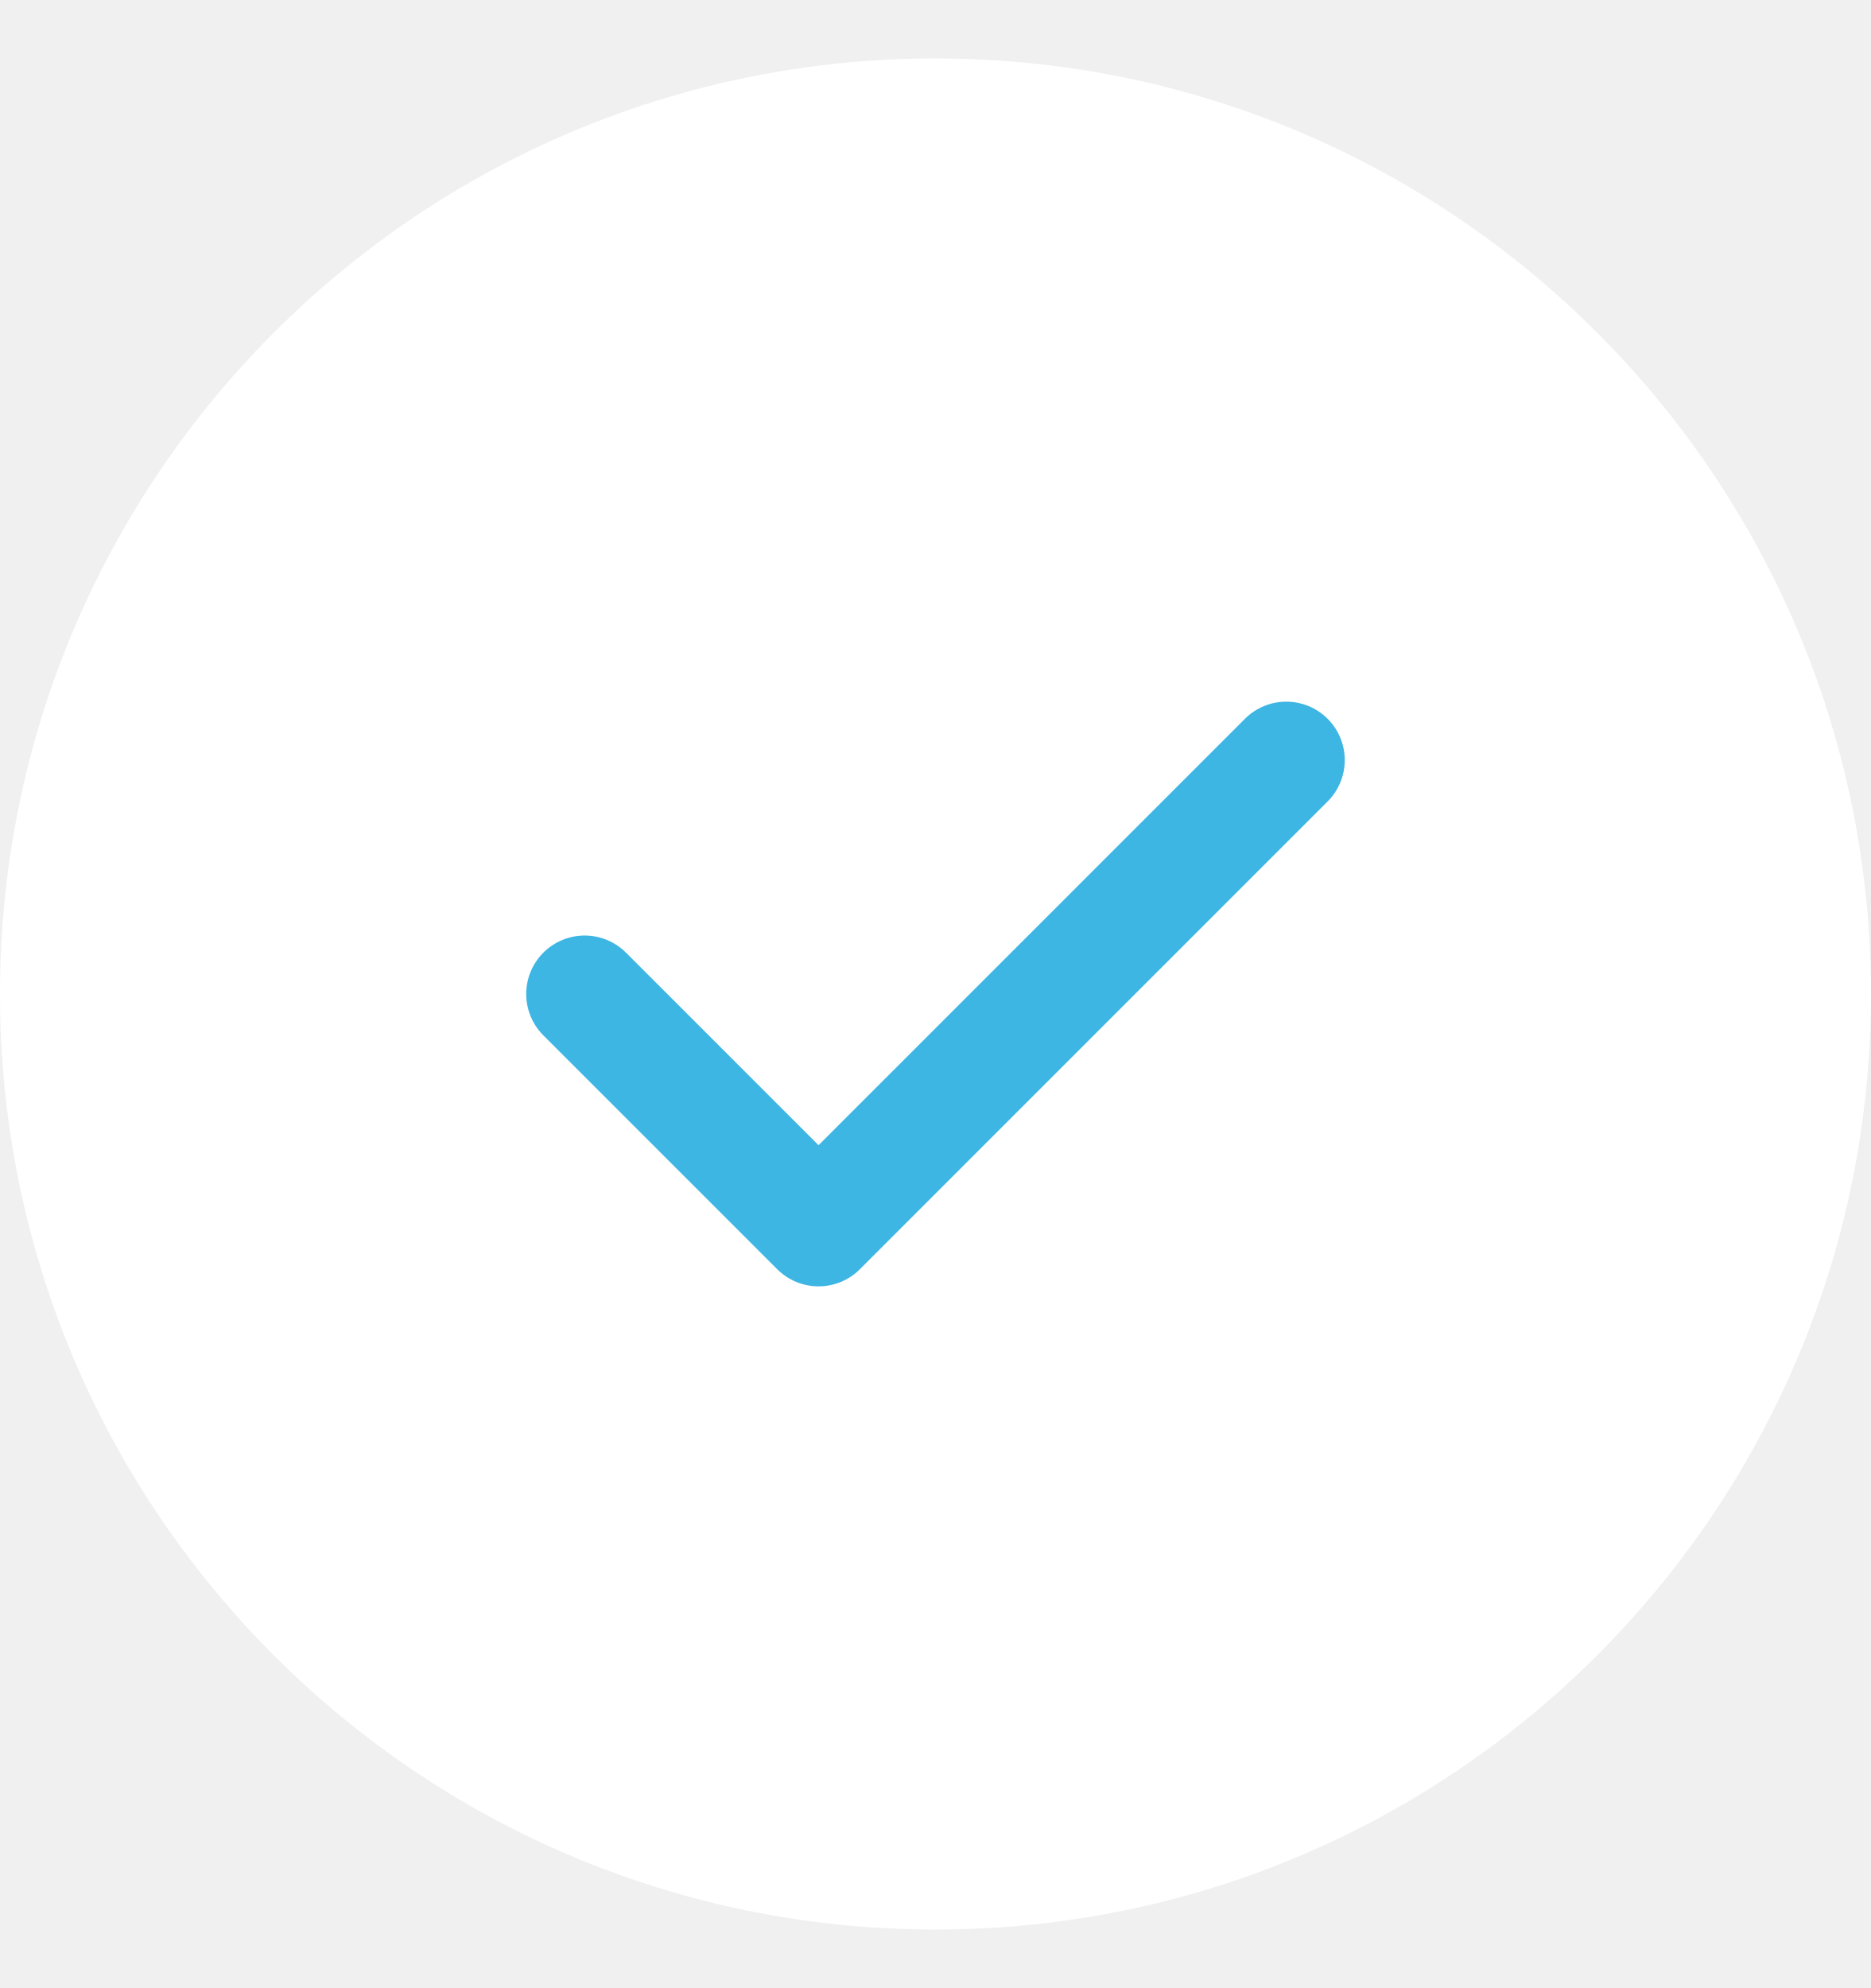
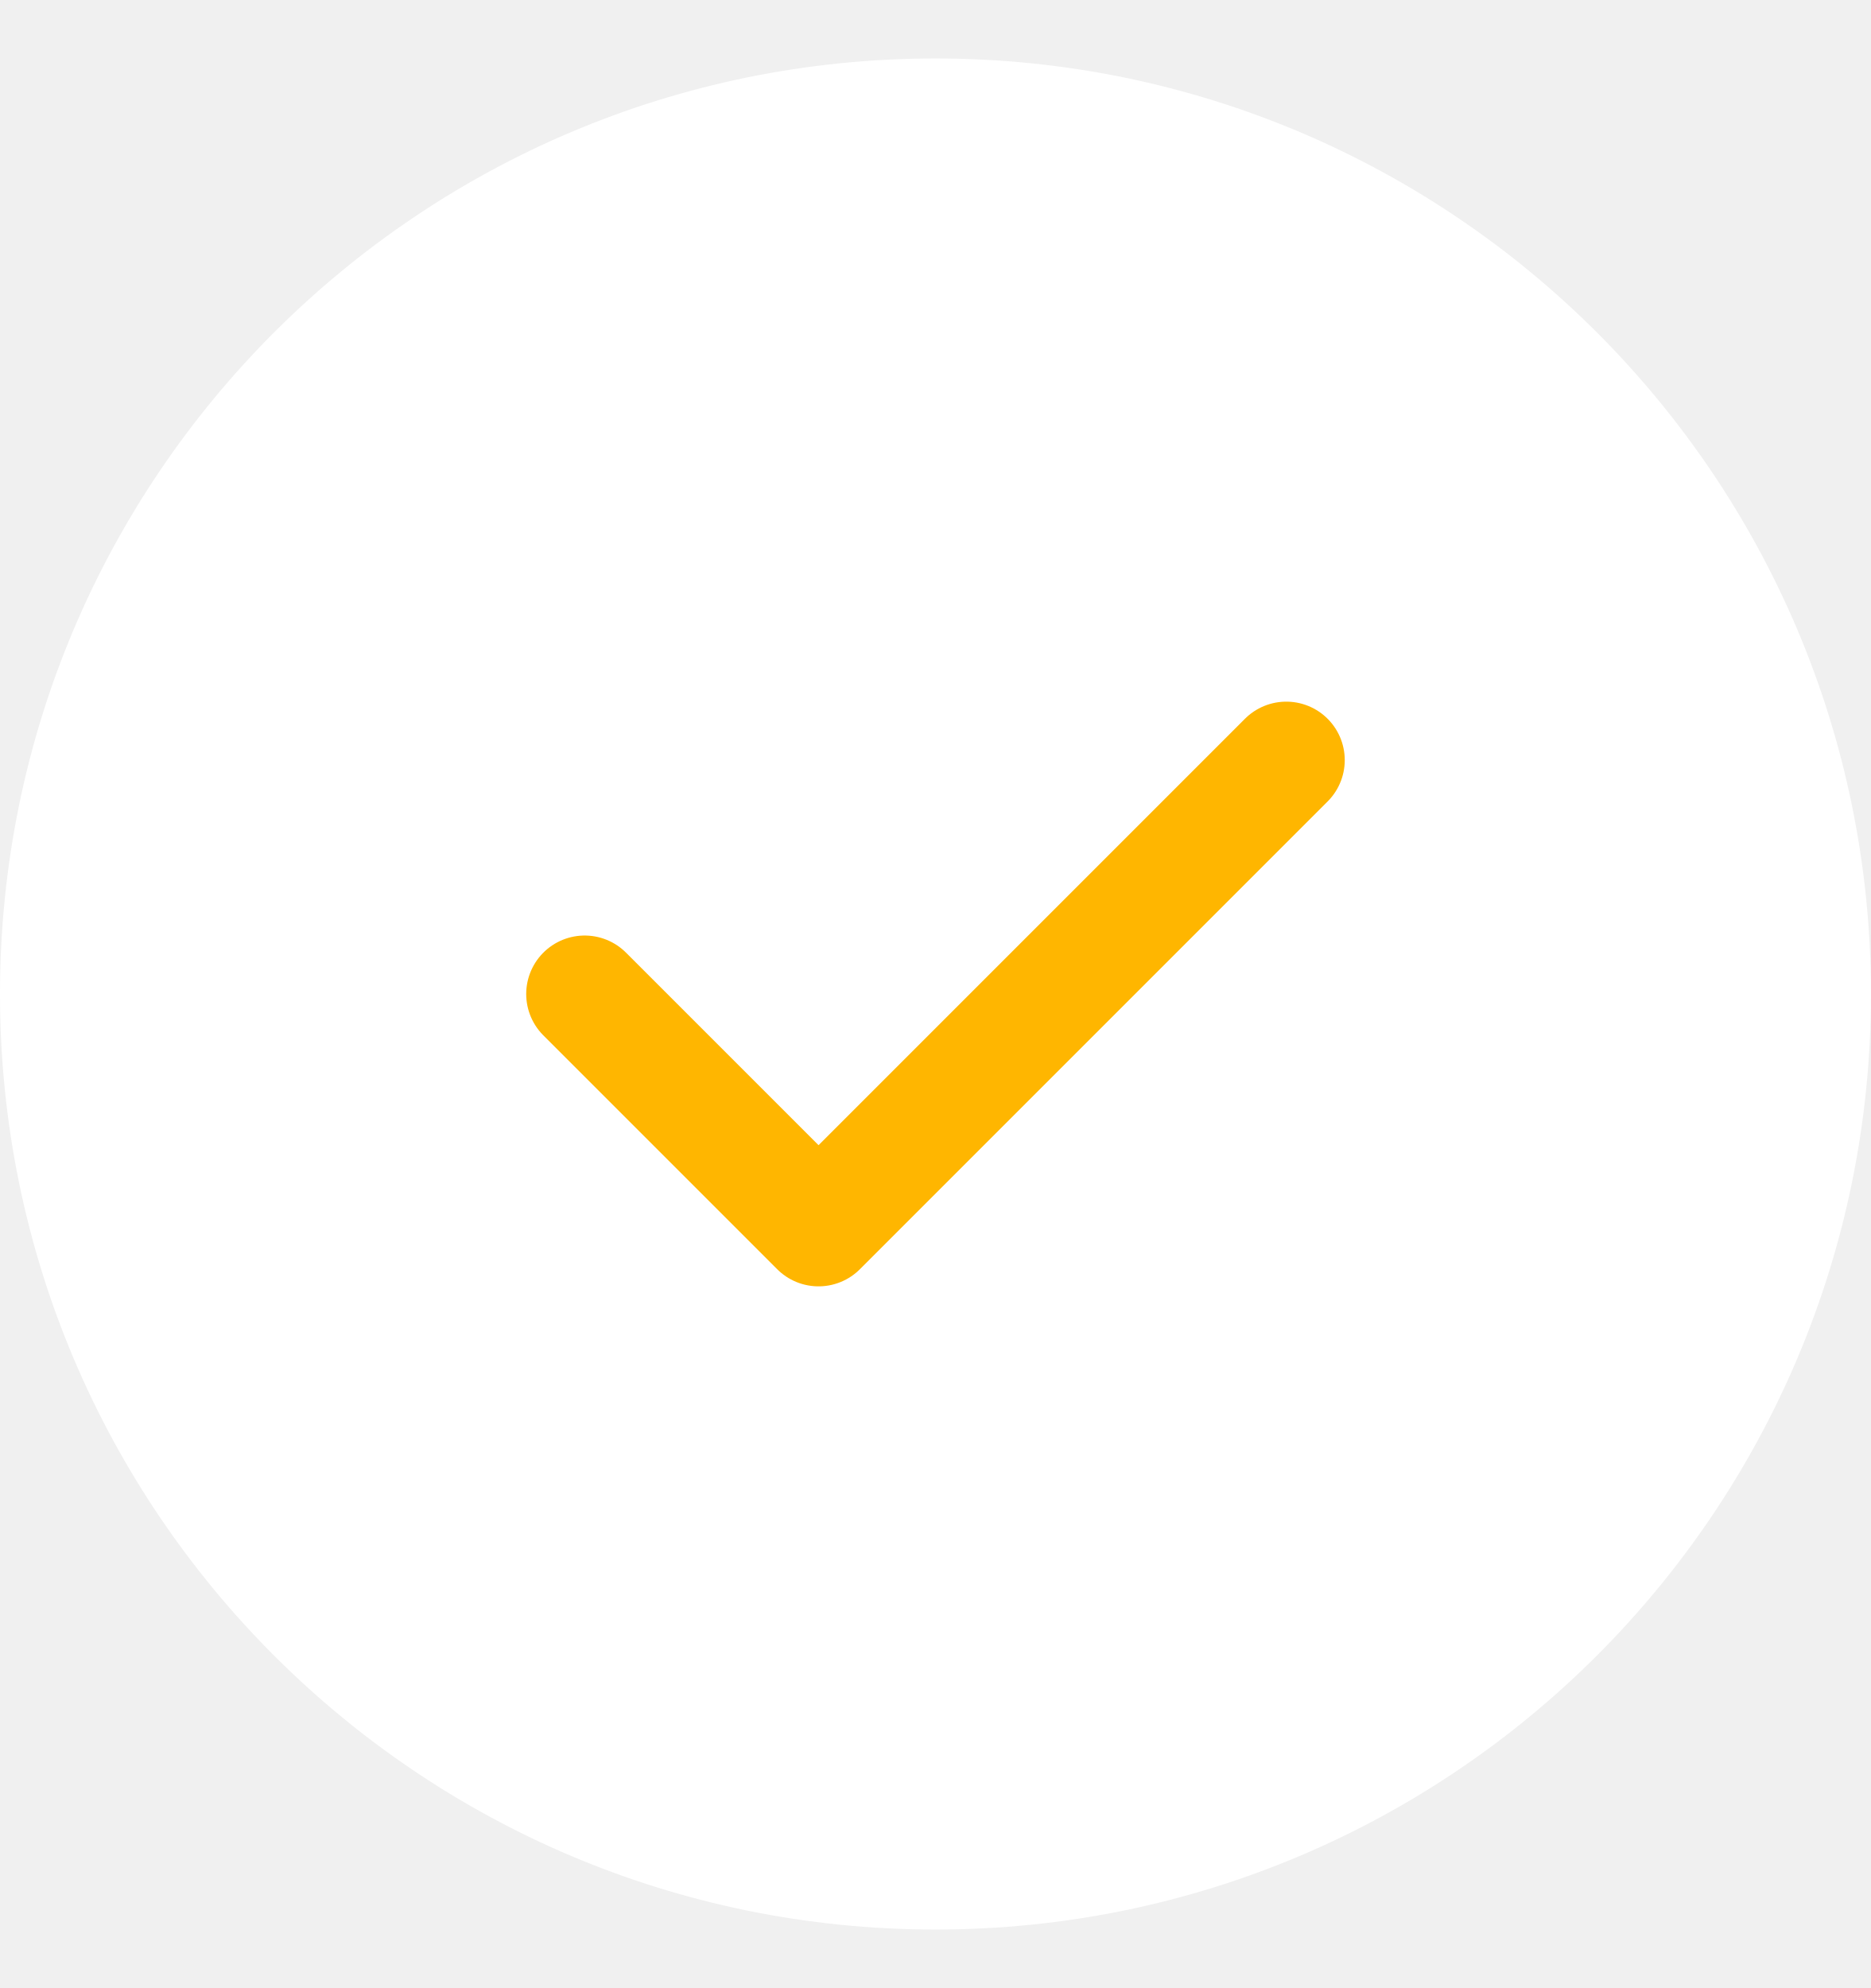
<svg xmlns="http://www.w3.org/2000/svg" width="16" height="17" viewBox="0 0 16 17" fill="none">
  <rect y="0.5" width="16" height="16" rx="8" fill="white" />
-   <path d="M5 8.5L7 10.5L11 6.5" stroke="#3EB6E4" stroke-linecap="round" stroke-linejoin="round" />
+   <path d="M5 8.5L7 10.5L11 6.5" stroke="#FFB600" stroke-linecap="round" stroke-linejoin="round" />
</svg>
